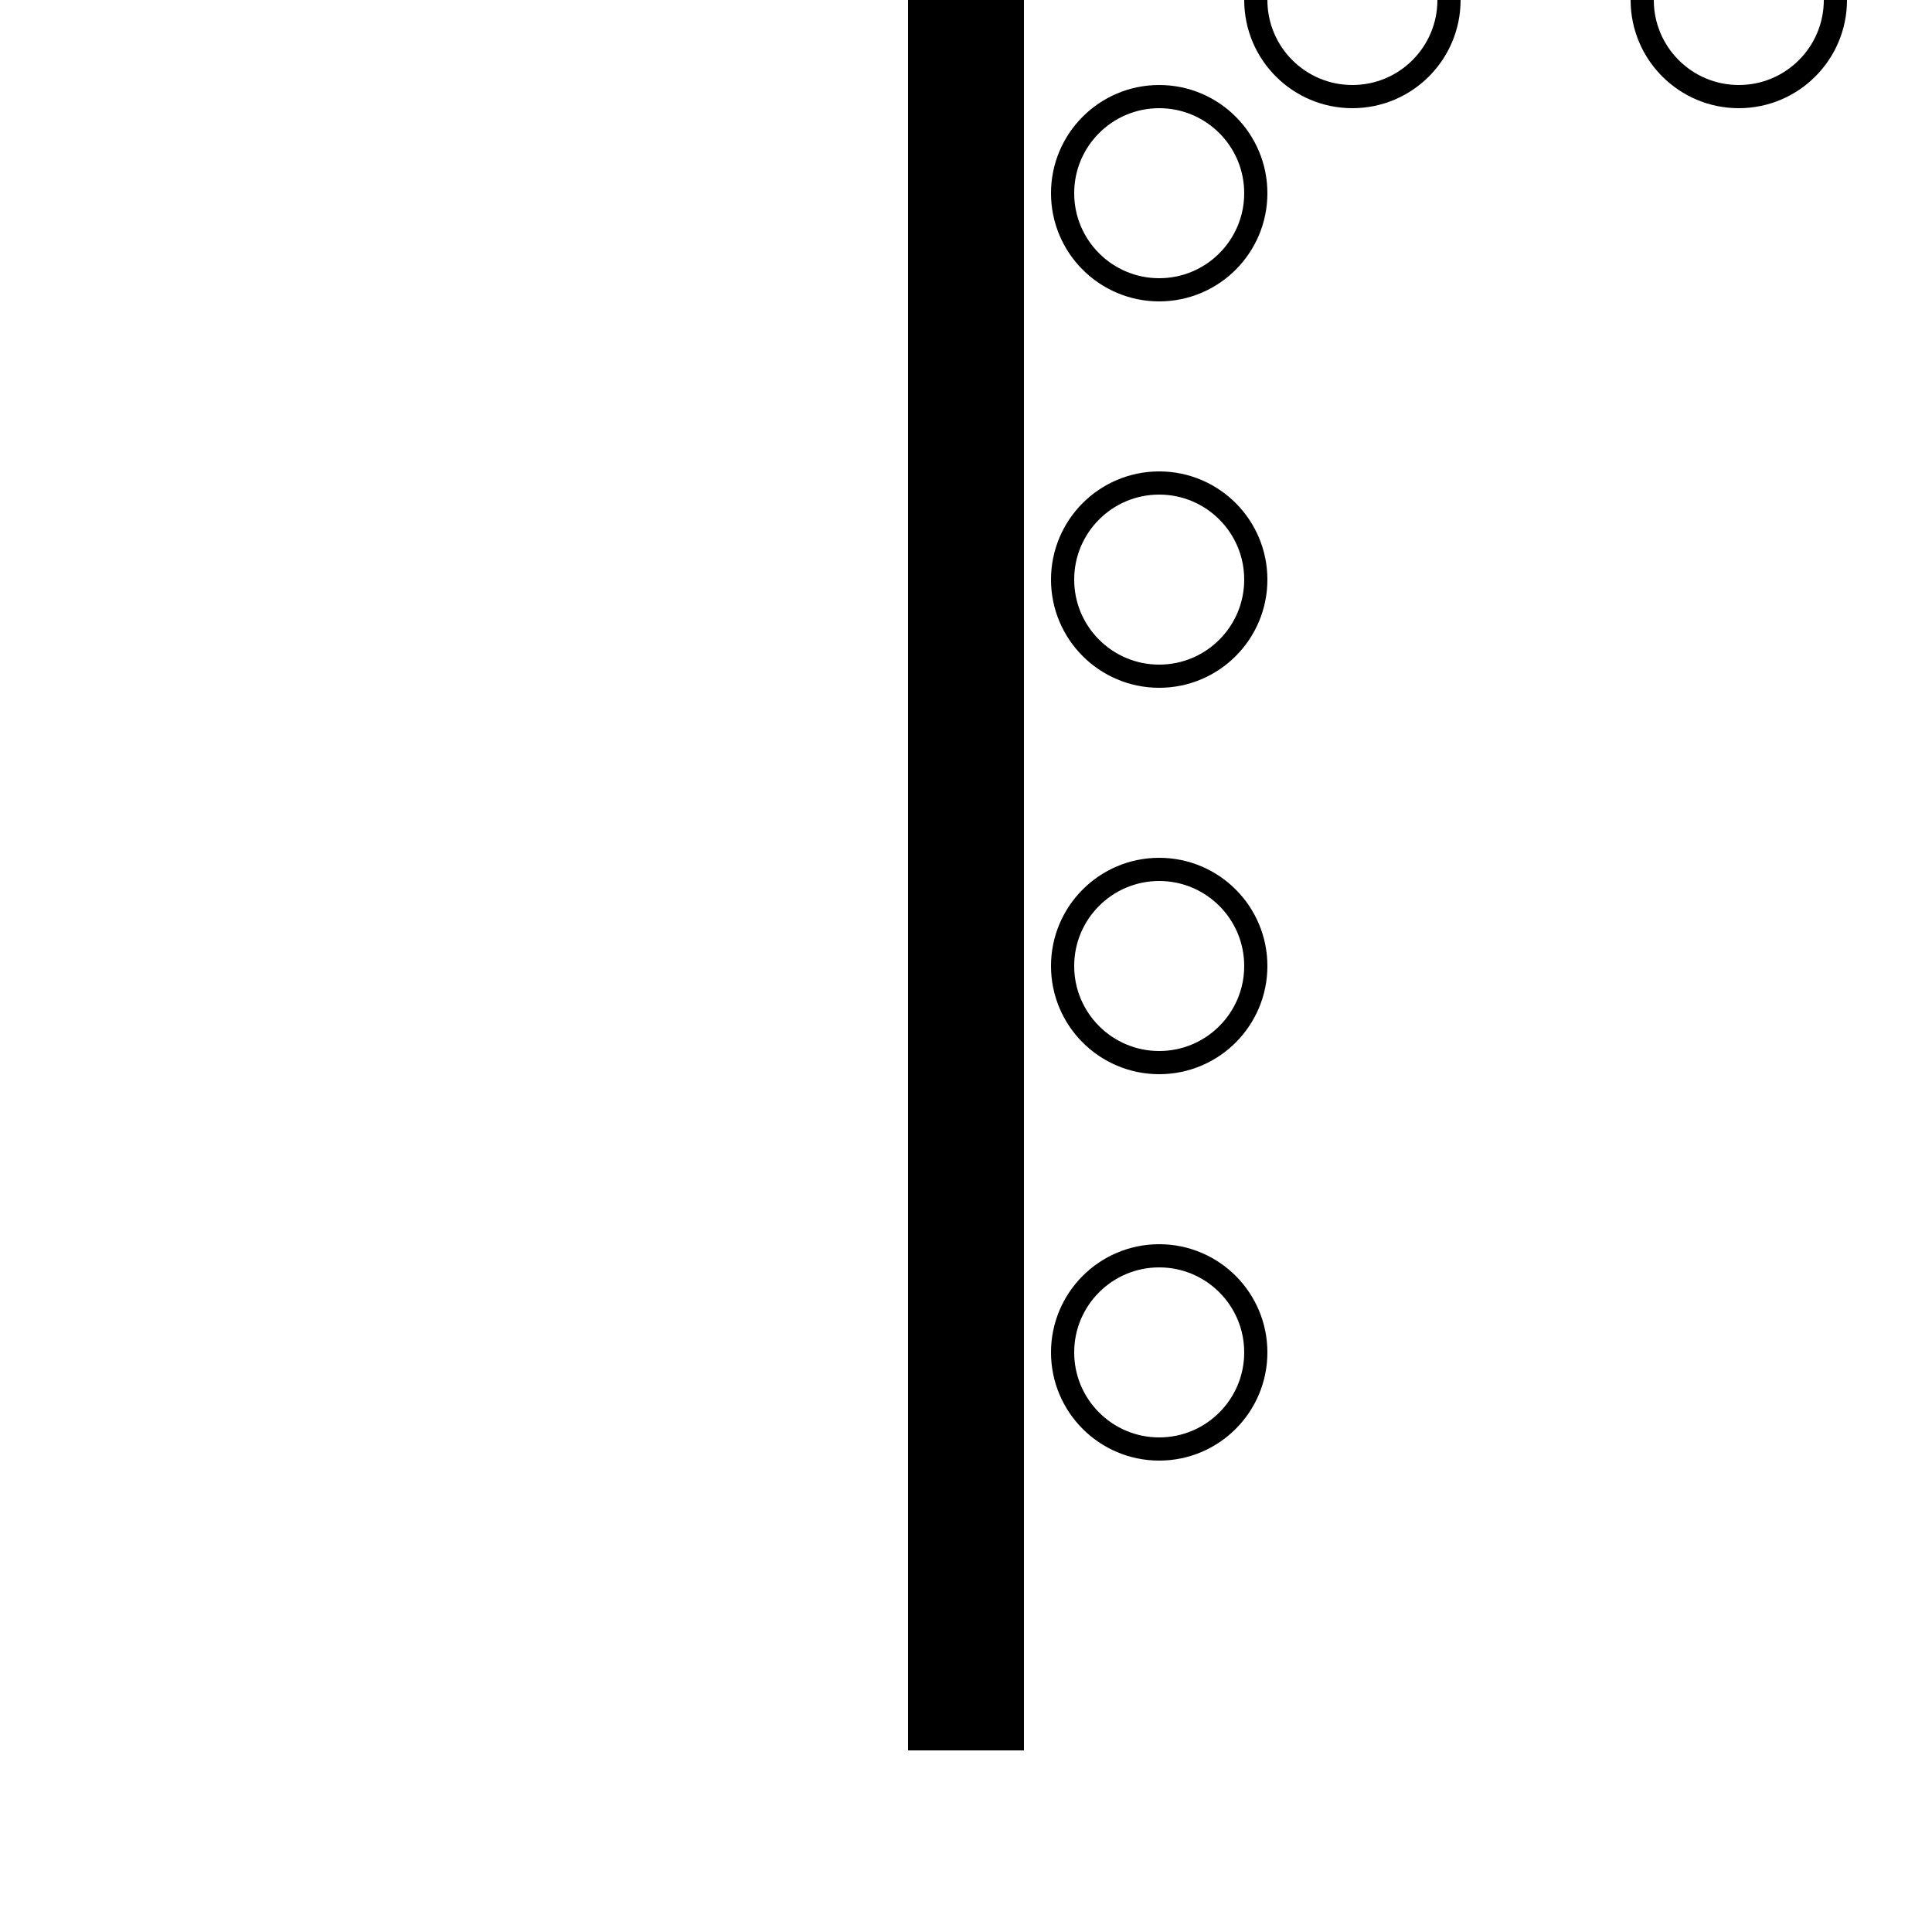
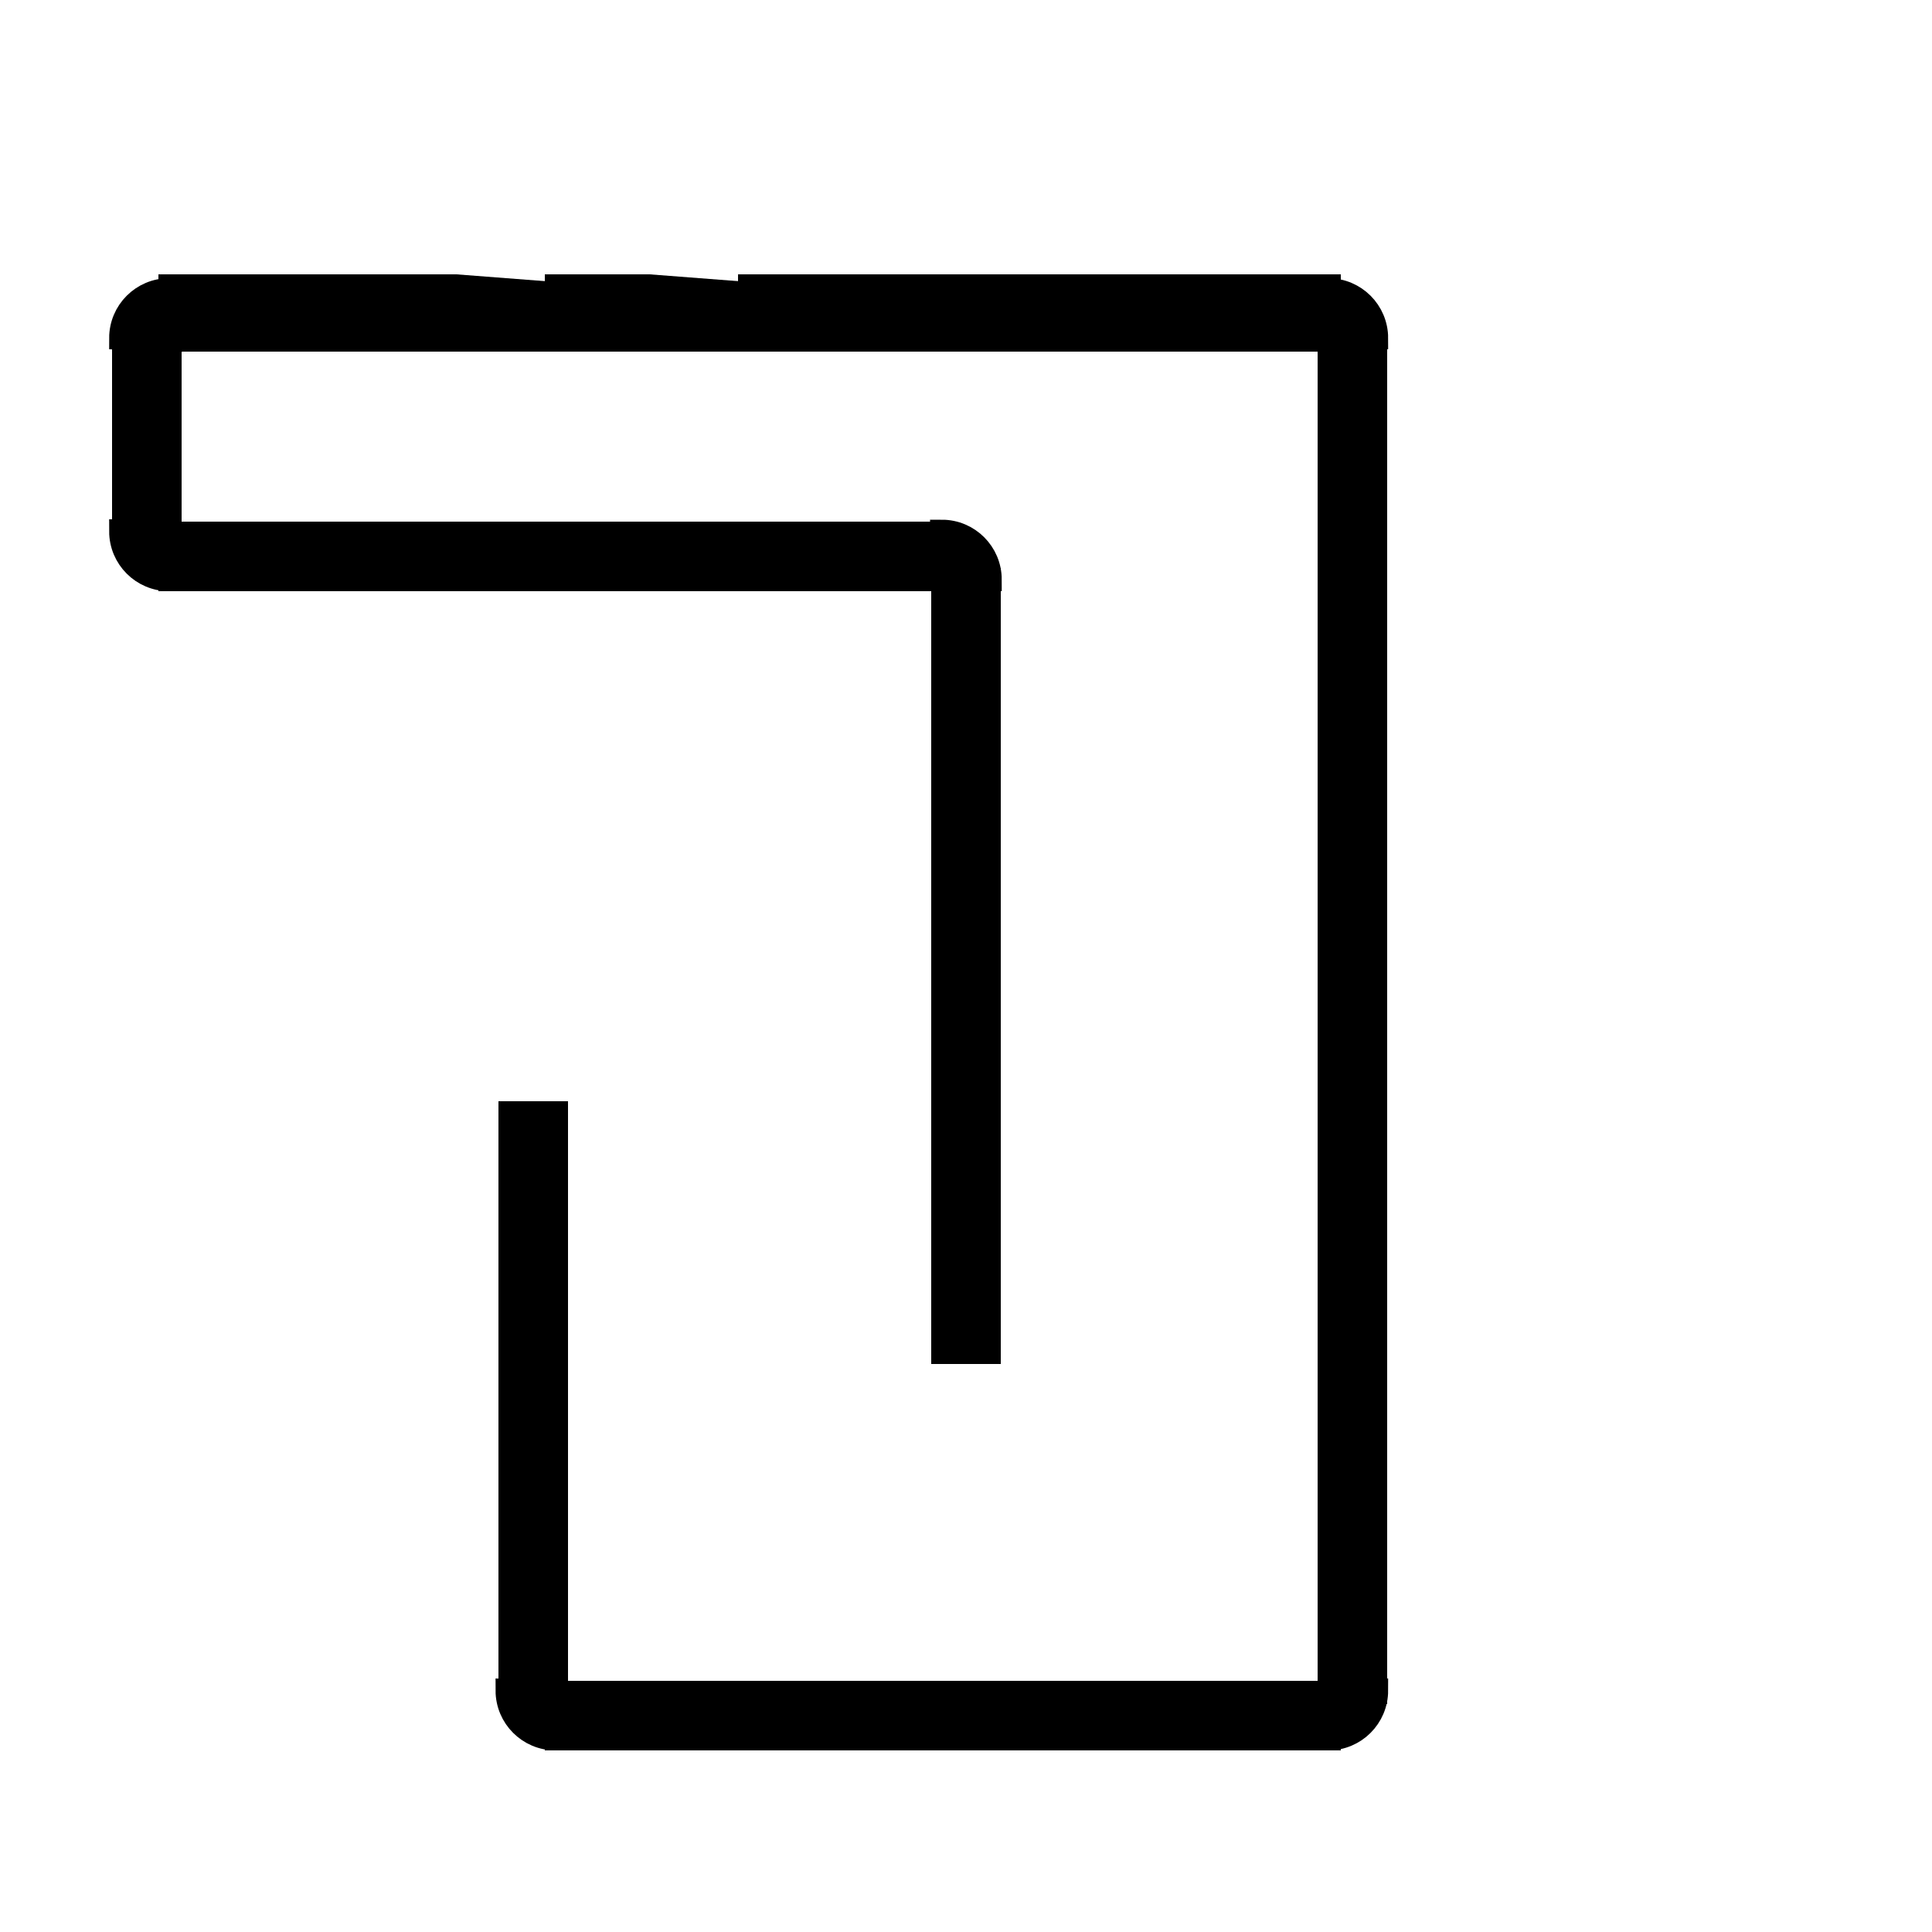
<svg xmlns="http://www.w3.org/2000/svg" width="250" height="250" viewbox="0 0 250 250">
-   <path d="M125 225 L119 225 L119 200 L119 175 L131 175 L131 200 L131 225 L125 225 Z" stroke="black" stroke-width="3" fill="black" />
-   <circle cx="150" cy="175" r="12.5" stroke="black" stroke-width="3" fill="none" />
-   <path d="M125 175 L119 175 L119 150 L119 125 L131 125 L131 150 L131 175 L125 175 Z" stroke="black" stroke-width="3" fill="black" />
-   <circle cx="150" cy="125" r="12.5" stroke="black" stroke-width="3" fill="none" />
-   <path d="M125 125 L119 125 L119 100 L119 75 L131 75 L131 100 L131 125 L125 125 Z" stroke="black" stroke-width="3" fill="black" />
-   <circle cx="150" cy="75" r="12.5" stroke="black" stroke-width="3" fill="none" />
-   <path d="M125 75 L119 75 L119 50 L119 25 L131 25 L131 50 L131 75 L125 75 Z" stroke="black" stroke-width="3" fill="black" />
-   <circle cx="150" cy="25" r="12.5" stroke="black" stroke-width="3" fill="none" />
-   <path d="M125 25 L119 25 L119 0 L119 -25 L131 -25 L131 0 L131 25 L125 25 Z" stroke="black" stroke-width="3" fill="black" />
-   <circle cx="150" cy="-25" r="12.5" stroke="black" stroke-width="3" fill="none" />
-   <path d="M125 -25 L125 -31 L150 -31 L175 -31 L175 -19 L150 -19 L125 -19 L125 -25 Z" stroke="black" stroke-width="3" fill="black" />
-   <circle cx="175" cy="0" r="12.5" stroke="black" stroke-width="3" fill="none" />
-   <path d="M175 -25 L175 -31 L200 -31 L225 -31 L225 -19 L200 -19 L175 -19 L175 -25 Z" stroke="black" stroke-width="3" fill="black" />
-   <circle cx="225" cy="0" r="12.5" stroke="black" stroke-width="3" fill="none" />
-   <path d="M225 -25 L225 -31 L250 -31 L275 -31 L275 -19 L250 -19 L225 -19 L225 -25 Z" stroke="black" stroke-width="3" fill="black" />
-   <circle cx="275" cy="0" r="12.5" stroke="black" stroke-width="3" fill="none" />
-   <path d="M275 -25 L275 -31 L300 -31 L325 -31 L325 -19 L300 -19 L275 -19 L275 -25 Z" stroke="black" stroke-width="3" fill="black" />
-   <circle cx="325" cy="0" r="12.5" stroke="black" stroke-width="3" fill="none" />
-   <path d="M325 -25 L325 -31 L350 -31 L375 -31 L375 -19 L350 -19 L325 -19 L325 -25 Z" stroke="black" stroke-width="3" fill="black" />
-   <circle cx="375" cy="0" r="12.5" stroke="black" stroke-width="3" fill="none" />
-   <path d="M375 -25 L375 -31 L400 -31 L425 -31 L425 -19 L400 -19 L375 -19 L375 -25 Z" stroke="black" stroke-width="3" fill="black" />
-   <circle cx="425" cy="0" r="12.5" stroke="black" stroke-width="3" fill="none" />
-   <path d="M425 -25 L425 -31 L450 -31 L475 -31 L475 -19 L450 -19 L425 -19 L425 -25 Z" stroke="black" stroke-width="3" fill="black" />
-   <circle cx="475" cy="0" r="12.5" stroke="black" stroke-width="3" fill="none" />
-   <path d="M475 -25 L475 -31 L500 -31 L525 -31 L525 -19 L500 -19 L475 -19 L475 -25 Z" stroke="black" stroke-width="3" fill="black" />
-   <circle cx="525" cy="0" r="12.5" stroke="black" stroke-width="3" fill="none" />
-   <path d="M525 -25 L531 -25 L531 0 L531 25 L519 25 L519 0 L519 -25 L525 -25 Z" stroke="black" stroke-width="3" fill="black" />
-   <circle cx="500" cy="25" r="12.5" stroke="black" stroke-width="3" fill="none" />
-   <path d="M525 25 L531 25 L531 50 L531 75 L519 75 L519 50 L519 25 L525 25 Z" stroke="black" stroke-width="3" fill="black" />
-   <circle cx="500" cy="75" r="12.5" stroke="black" stroke-width="3" fill="none" />
-   <path d="M525 75 L531 75 L531 100 L531 125 L519 125 L519 100 L519 75 L525 75 Z" stroke="black" stroke-width="3" fill="black" />
-   <circle cx="500" cy="125" r="12.5" stroke="black" stroke-width="3" fill="none" />
-   <path d="M525 125 L531 125 L531 150 L531 175 L519 175 L519 150 L519 125 L525 125 Z" stroke="black" stroke-width="3" fill="black" />
-   <circle cx="500" cy="175" r="12.5" stroke="black" stroke-width="3" fill="none" />
-   <path d="M525 175 L531 175 L531 200 L531 225 L519 225 L519 200 L519 175 L525 175 Z" stroke="black" stroke-width="3" fill="black" />
-   <circle cx="500" cy="225" r="12.5" stroke="black" stroke-width="3" fill="none" />
- Z" stroke = "black" stroke-width = "3" fill = "black" /&gt;	<path d="M525 225 L525 231 L500 231 L475 231 L475 219 L500 219 L525 219 L525 225 Z" stroke="black" stroke-width="3" fill="black" />
-   <circle cx="475" cy="200" r="12.5" stroke="black" stroke-width="3" fill="none" />
-   <path d="M475 225 L475 231 L450 231 L425 231 L425 219 L450 219 L475 219 L475 225 Z" stroke="black" stroke-width="3" fill="black" />
-   <circle cx="425" cy="200" r="12.5" stroke="black" stroke-width="3" fill="none" />
-   <path d="M425 225 L425 231 L400 231 L375 231 L375 219 L400 219 L425 219 L425 225 Z" stroke="black" stroke-width="3" fill="black" />
-   <circle cx="375" cy="200" r="12.5" stroke="black" stroke-width="3" fill="none" />
-   <path d="M375 225 L375 231 L350 231 L325 231 L325 219 L350 219 L375 219 L375 225 Z" stroke="black" stroke-width="3" fill="black" />
-   <circle cx="325" cy="200" r="12.5" stroke="black" stroke-width="3" fill="none" />
+   <path d="M125 175 L122 175 L122 163 L122 150 L128 150 L128 163 L128 175 L125 175 Z" stroke="black" stroke-width="3" fill="black" />
+   <path d="M125 150 L122 150 L122 138 L122 125 L128 125 L128 138 L128 150 L125 150 Z" stroke="black" stroke-width="3" fill="black" />
+   <path d="M125 125 L122 125 L122 113 L122 100 L128 100 L128 113 L128 125 L125 125 Z" stroke="black" stroke-width="3" fill="black" />
+   <path d="M125 100 L122 100 L122 88 L122 75 L128 75 L128 88 L128 100 L125 100 Z" stroke="black" stroke-width="3" fill="black" />
+   <path d="M122 75 L128 75 M121.875 68.75           A6.25 6.25 0 0 1 128.125 75L122 75 Z" stroke="black" stroke-width="3" fill="black" />
+   <path d="M122 72 L122 75 L109 75 L97 75 L97 69 L109 69 L122 69 L122 72 Z" stroke="black" stroke-width="3" fill="black" />
+   <path d="M97 72 L97 75 L84 75 L72 75 L72 69 L84 69 L97 69 L97 72 Z" stroke="black" stroke-width="3" fill="black" />
+   <path d="M72 72 L72 75 L59 75 L47 75 L47 69 L59 69 L72 69 L72 72 Z" stroke="black" stroke-width="3" fill="black" />
+   <path d="M47 72 L47 75 L34 75 L22 75 L22 69 L34 69 L47 69 L47 72 Z" stroke="black" stroke-width="3" fill="black" />
+   <path d="M22 69 L22 75 M21.875 75           A6.25 6.25 0 0 1 15.625 68.75L22 69 Z" stroke="black" stroke-width="3" fill="black" />
+   <path d="M19 69 L16 69 L16 56 L16 44 L22 44 L22 56 L22 69 L19 69 Z" stroke="black" stroke-width="3" fill="black" />
+   <path d="M22 44 L16 44 M15.625 43.75           A6.25 6.25 0 0 1 21.875 37.5L22 44 Z" stroke="black" stroke-width="3" fill="black" />
+   <path d="M22 41 L22 37 L34 37 L47 37 L47 44 L34 44 L22 44 L22 41 Z" stroke="black" stroke-width="3" fill="black" />
+   <path d="M47 41 L47 37 L59 37 L72 38 L72 44 L59 44 L47 44 L47 41 Z" stroke="black" stroke-width="3" fill="black" />
+   <path d="M72 41 L72 37 L84 37 L97 38 L97 44 L84 44 L72 44 L72 41 Z" stroke="black" stroke-width="3" fill="black" />
+   <path d="M97 41 L97 37 L109 37 L122 37 L122 44 L109 44 L97 44 L97 41 Z" stroke="black" stroke-width="3" fill="black" />
+   <path d="M122 41 L122 37 L134 37 L147 37 L147 44 L134 44 L122 44 L122 41 Z" stroke="black" stroke-width="3" fill="black" />
+   <path d="M147 41 L147 37 L159 37 L172 37 L172 44 L159 44 L147 44 L147 41 Z" stroke="black" stroke-width="3" fill="black" />
+   <path d="M172 44 L172 37 M171.875 37.5           A6.25 6.25 0 0 1 178.125 43.75L172 44 Z" stroke="black" stroke-width="3" fill="black" />
+   <path d="M175 44 L178 44 L178 56 L178 69 L172 69 L172 56 L172 44 L175 44 Z" stroke="black" stroke-width="3" fill="black" />
+   <path d="M175 69 L178 69 L178 81 L178 94 L172 94 L172 81 L172 69 L175 69 Z" stroke="black" stroke-width="3" fill="black" />
+   <path d="M175 94 L178 94 L178 106 L178 119 L172 119 L172 106 L172 94 L175 94 Z" stroke="black" stroke-width="3" fill="black" />
+   <path d="M175 119 L178 119 L178 131 L178 144 L172 144 L172 131 L172 119 L175 119 Z" stroke="black" stroke-width="3" fill="black" />
+   <path d="M175 144 L178 144 L178 156 L178 169 L172 169 L172 156 L172 144 L175 144 Z" stroke="black" stroke-width="3" fill="black" />
+   <path d="M175 169 L178 169 L178 181 L178 194 L172 194 L172 181 L172 169 L175 169 Z" stroke="black" stroke-width="3" fill="black" />
+   <path d="M175 194 L178 194 L178 206 L178 219 L172 219 L172 206 L172 194 L175 194 Z" stroke="black" stroke-width="3" fill="black" />
+   <path d="M172 219 L178 219 M178.125 218.75           A6.25 6.25 0 0 1 171.875 225L172 219 Z" stroke="black" stroke-width="3" fill="black" />
+   <path d="M172 222 L172 225 L159 225 L147 225 L147 219 L159 219 L172 219 L172 222 Z" stroke="black" stroke-width="3" fill="black" />
+   <path d="M147 222 L147 225 L134 225 L122 225 L122 219 L134 219 L147 219 L147 222 Z" stroke="black" stroke-width="3" fill="black" />
+   <path d="M122 222 L122 225 L109 225 L97 225 L97 219 L109 219 L122 219 L122 222 Z" stroke="black" stroke-width="3" fill="black" />
+   <path d="M97 222 L97 225 L84 225 L72 225 L72 219 L84 219 L97 219 L97 222 Z" stroke="black" stroke-width="3" fill="black" />
+   <path d="M72 219 L72 225 M71.875 225           A6.25 6.25 0 0 1 65.625 218.75L72 219 Z" stroke="black" stroke-width="3" fill="black" />
+   <path d="M69 219 L66 219 L66 206 L66 194 L72 194 L72 206 L72 219 L69 219 Z" stroke="black" stroke-width="3" fill="black" />
+   <path d="M69 194 L66 194 L66 181 L66 169 L72 169 L72 181 L72 194 L69 194 Z" stroke="black" stroke-width="3" fill="black" />
+   <path d="M69 169 L66 169 L66 156 L66 144 L72 144 L72 156 L72 169 L69 169 Z" stroke="black" stroke-width="3" fill="black" />
</svg>
